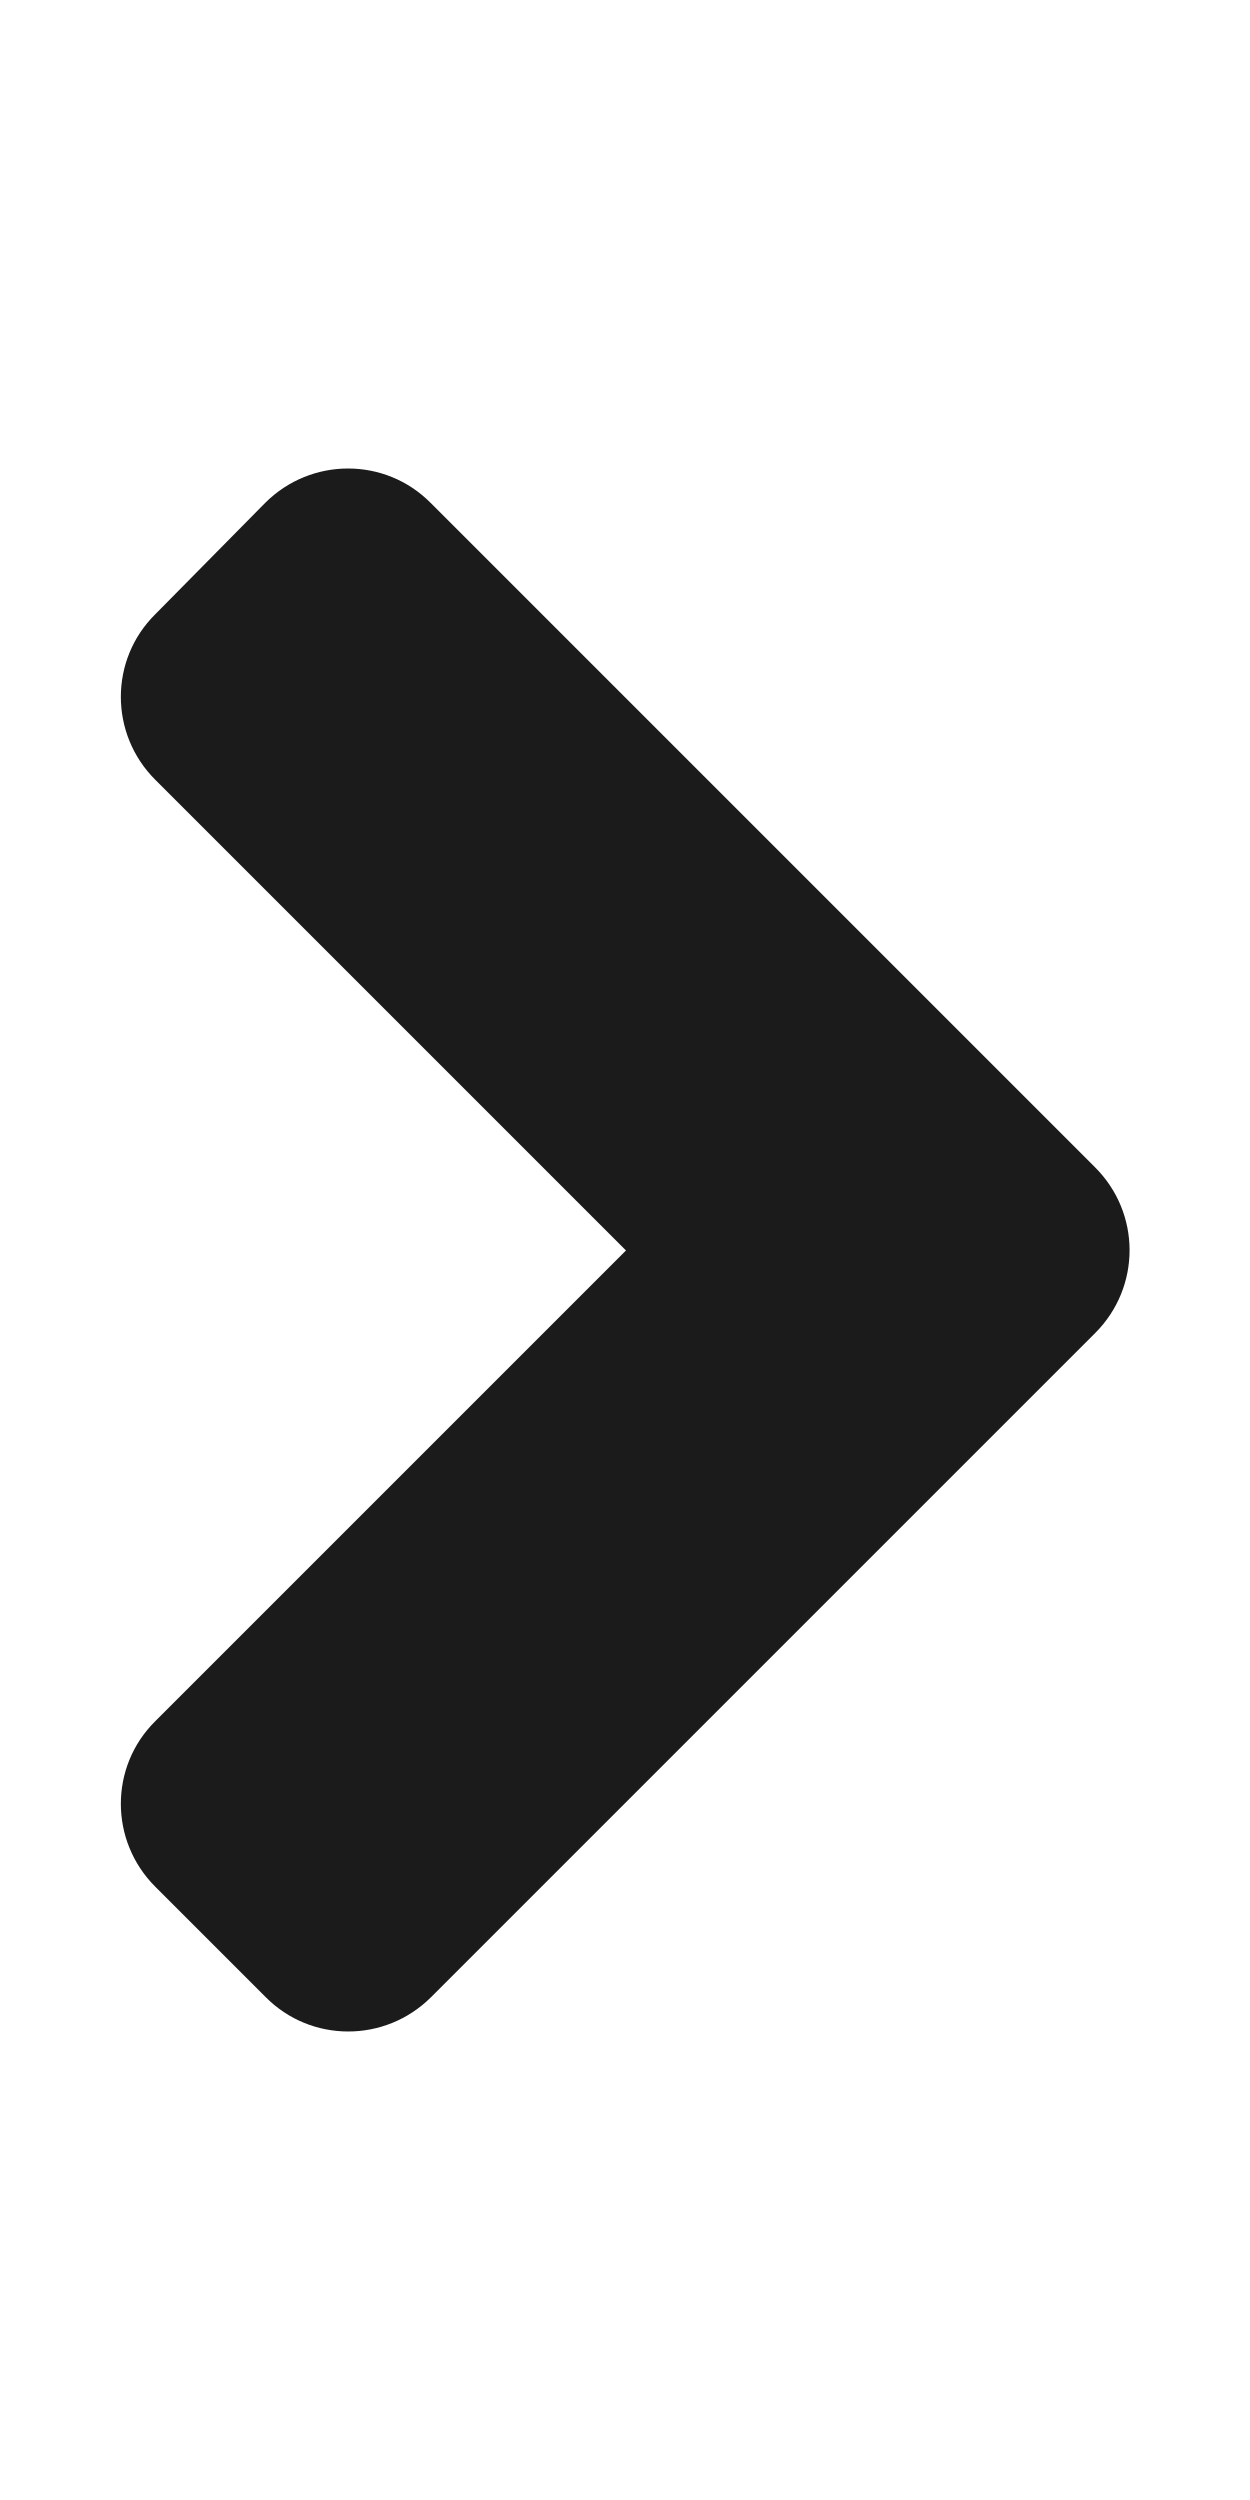
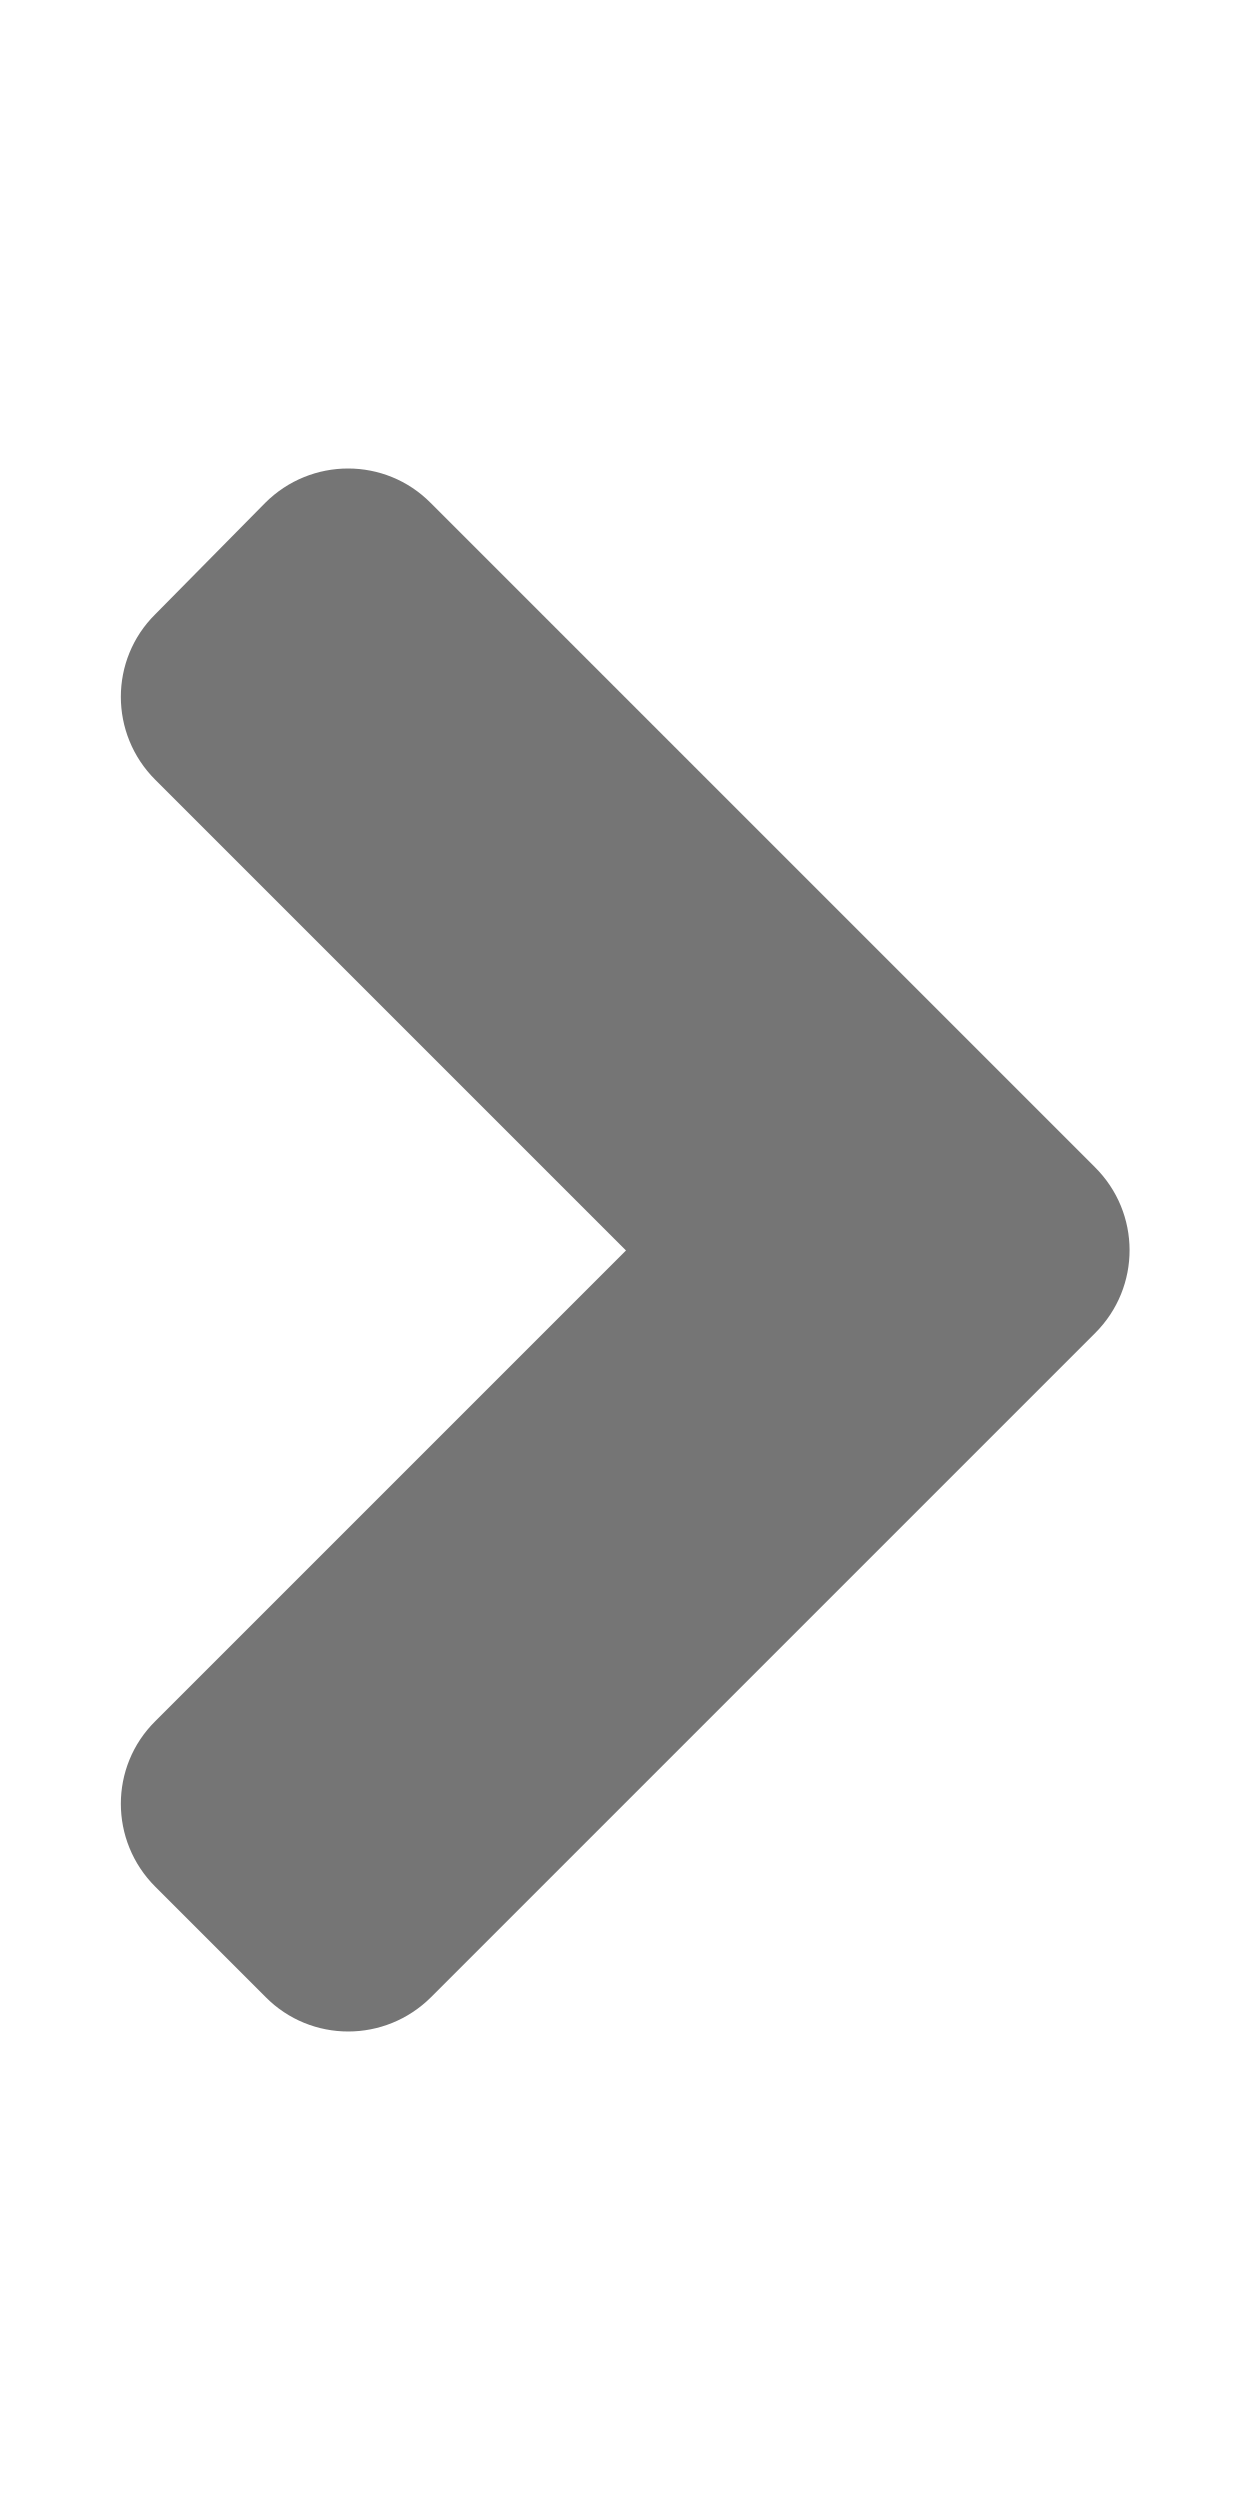
<svg xmlns="http://www.w3.org/2000/svg" aria-hidden="true" focusable="false" data-prefix="fas" data-icon="angle-right" class="svg-inline--fa fa-angle-right fa-w-8" role="img" viewBox="0 0 256 512">
-   <path fill="#1b1b1b" d="M224.3 273l-136 136c-9.4 9.4-24.6 9.4-33.9 0l-22.6-22.6c-9.4-9.4-9.4-24.6 0-33.9l96.4-96.4-96.4-96.4c-9.4-9.4-9.4-24.6 0-33.9L54.3 103c9.4-9.4 24.6-9.4 33.9 0l136 136c9.5 9.4 9.5 24.6.1 34z" />
+   <path fill="#757575" d="M224.3 273l-136 136c-9.4 9.4-24.6 9.4-33.9 0l-22.6-22.6c-9.4-9.4-9.4-24.6 0-33.9l96.4-96.4-96.4-96.4c-9.4-9.4-9.4-24.6 0-33.9L54.3 103c9.4-9.4 24.6-9.4 33.9 0l136 136c9.5 9.4 9.5 24.6.1 34z" />
</svg>
